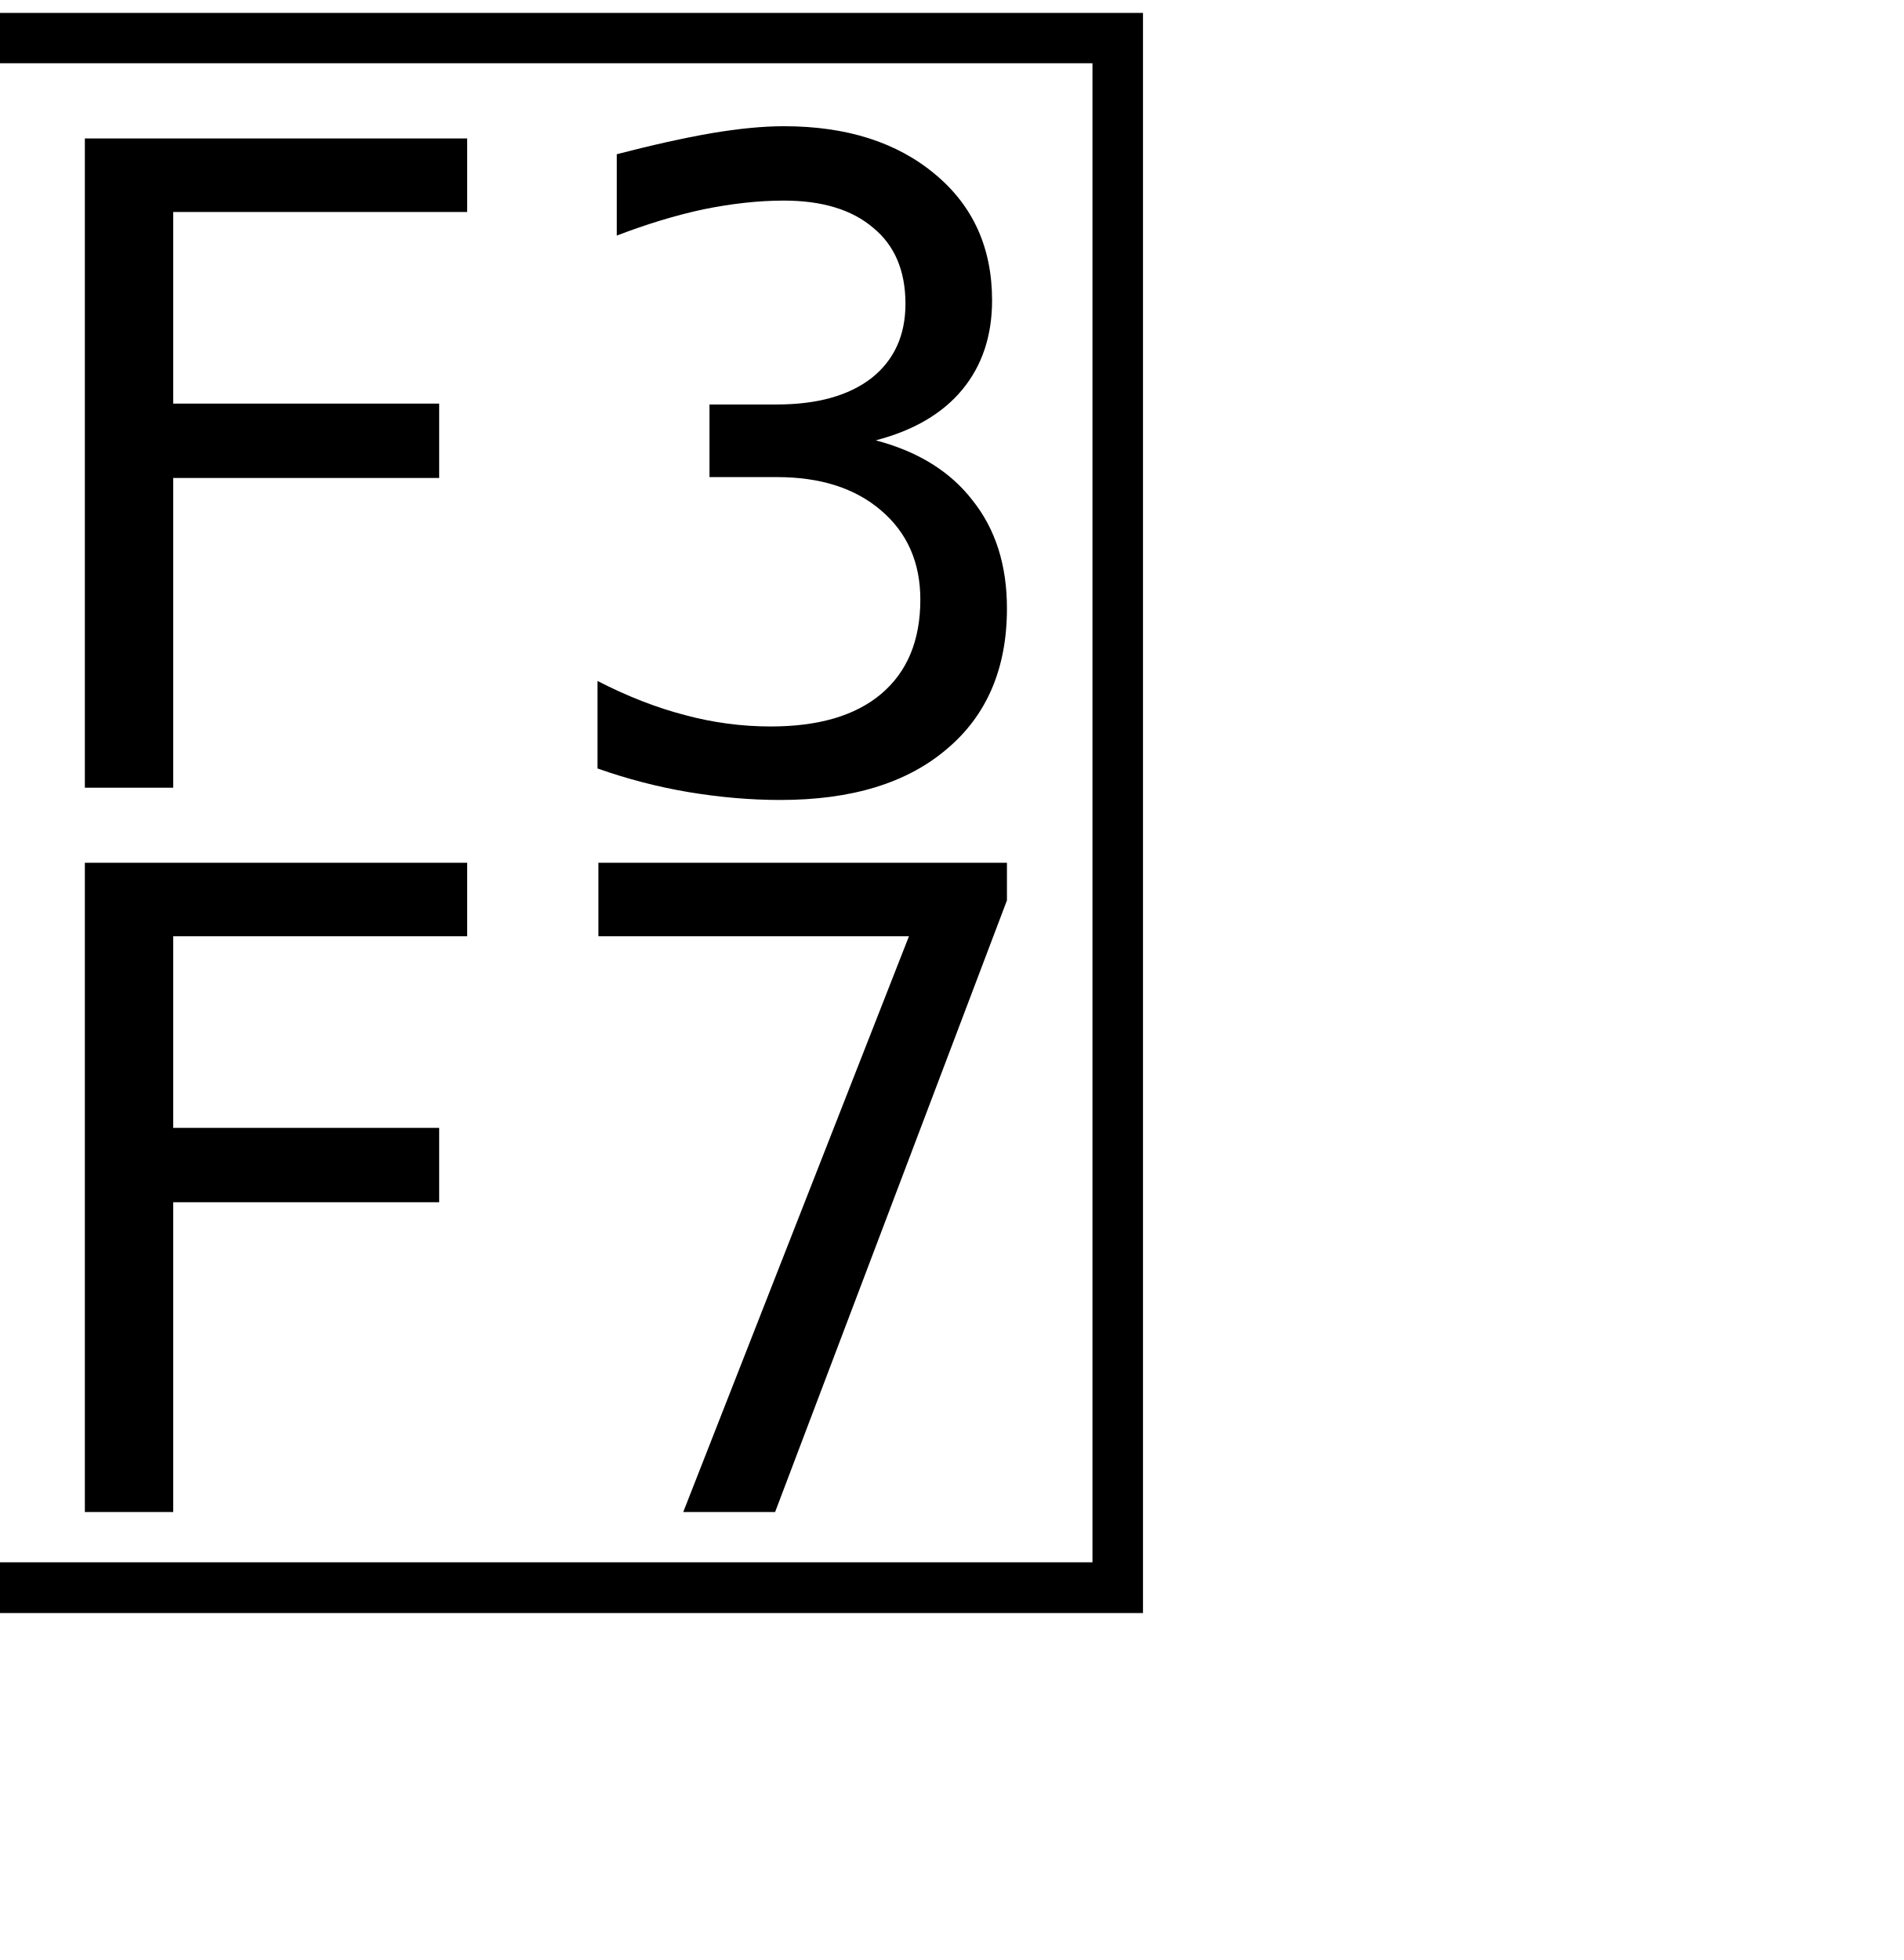
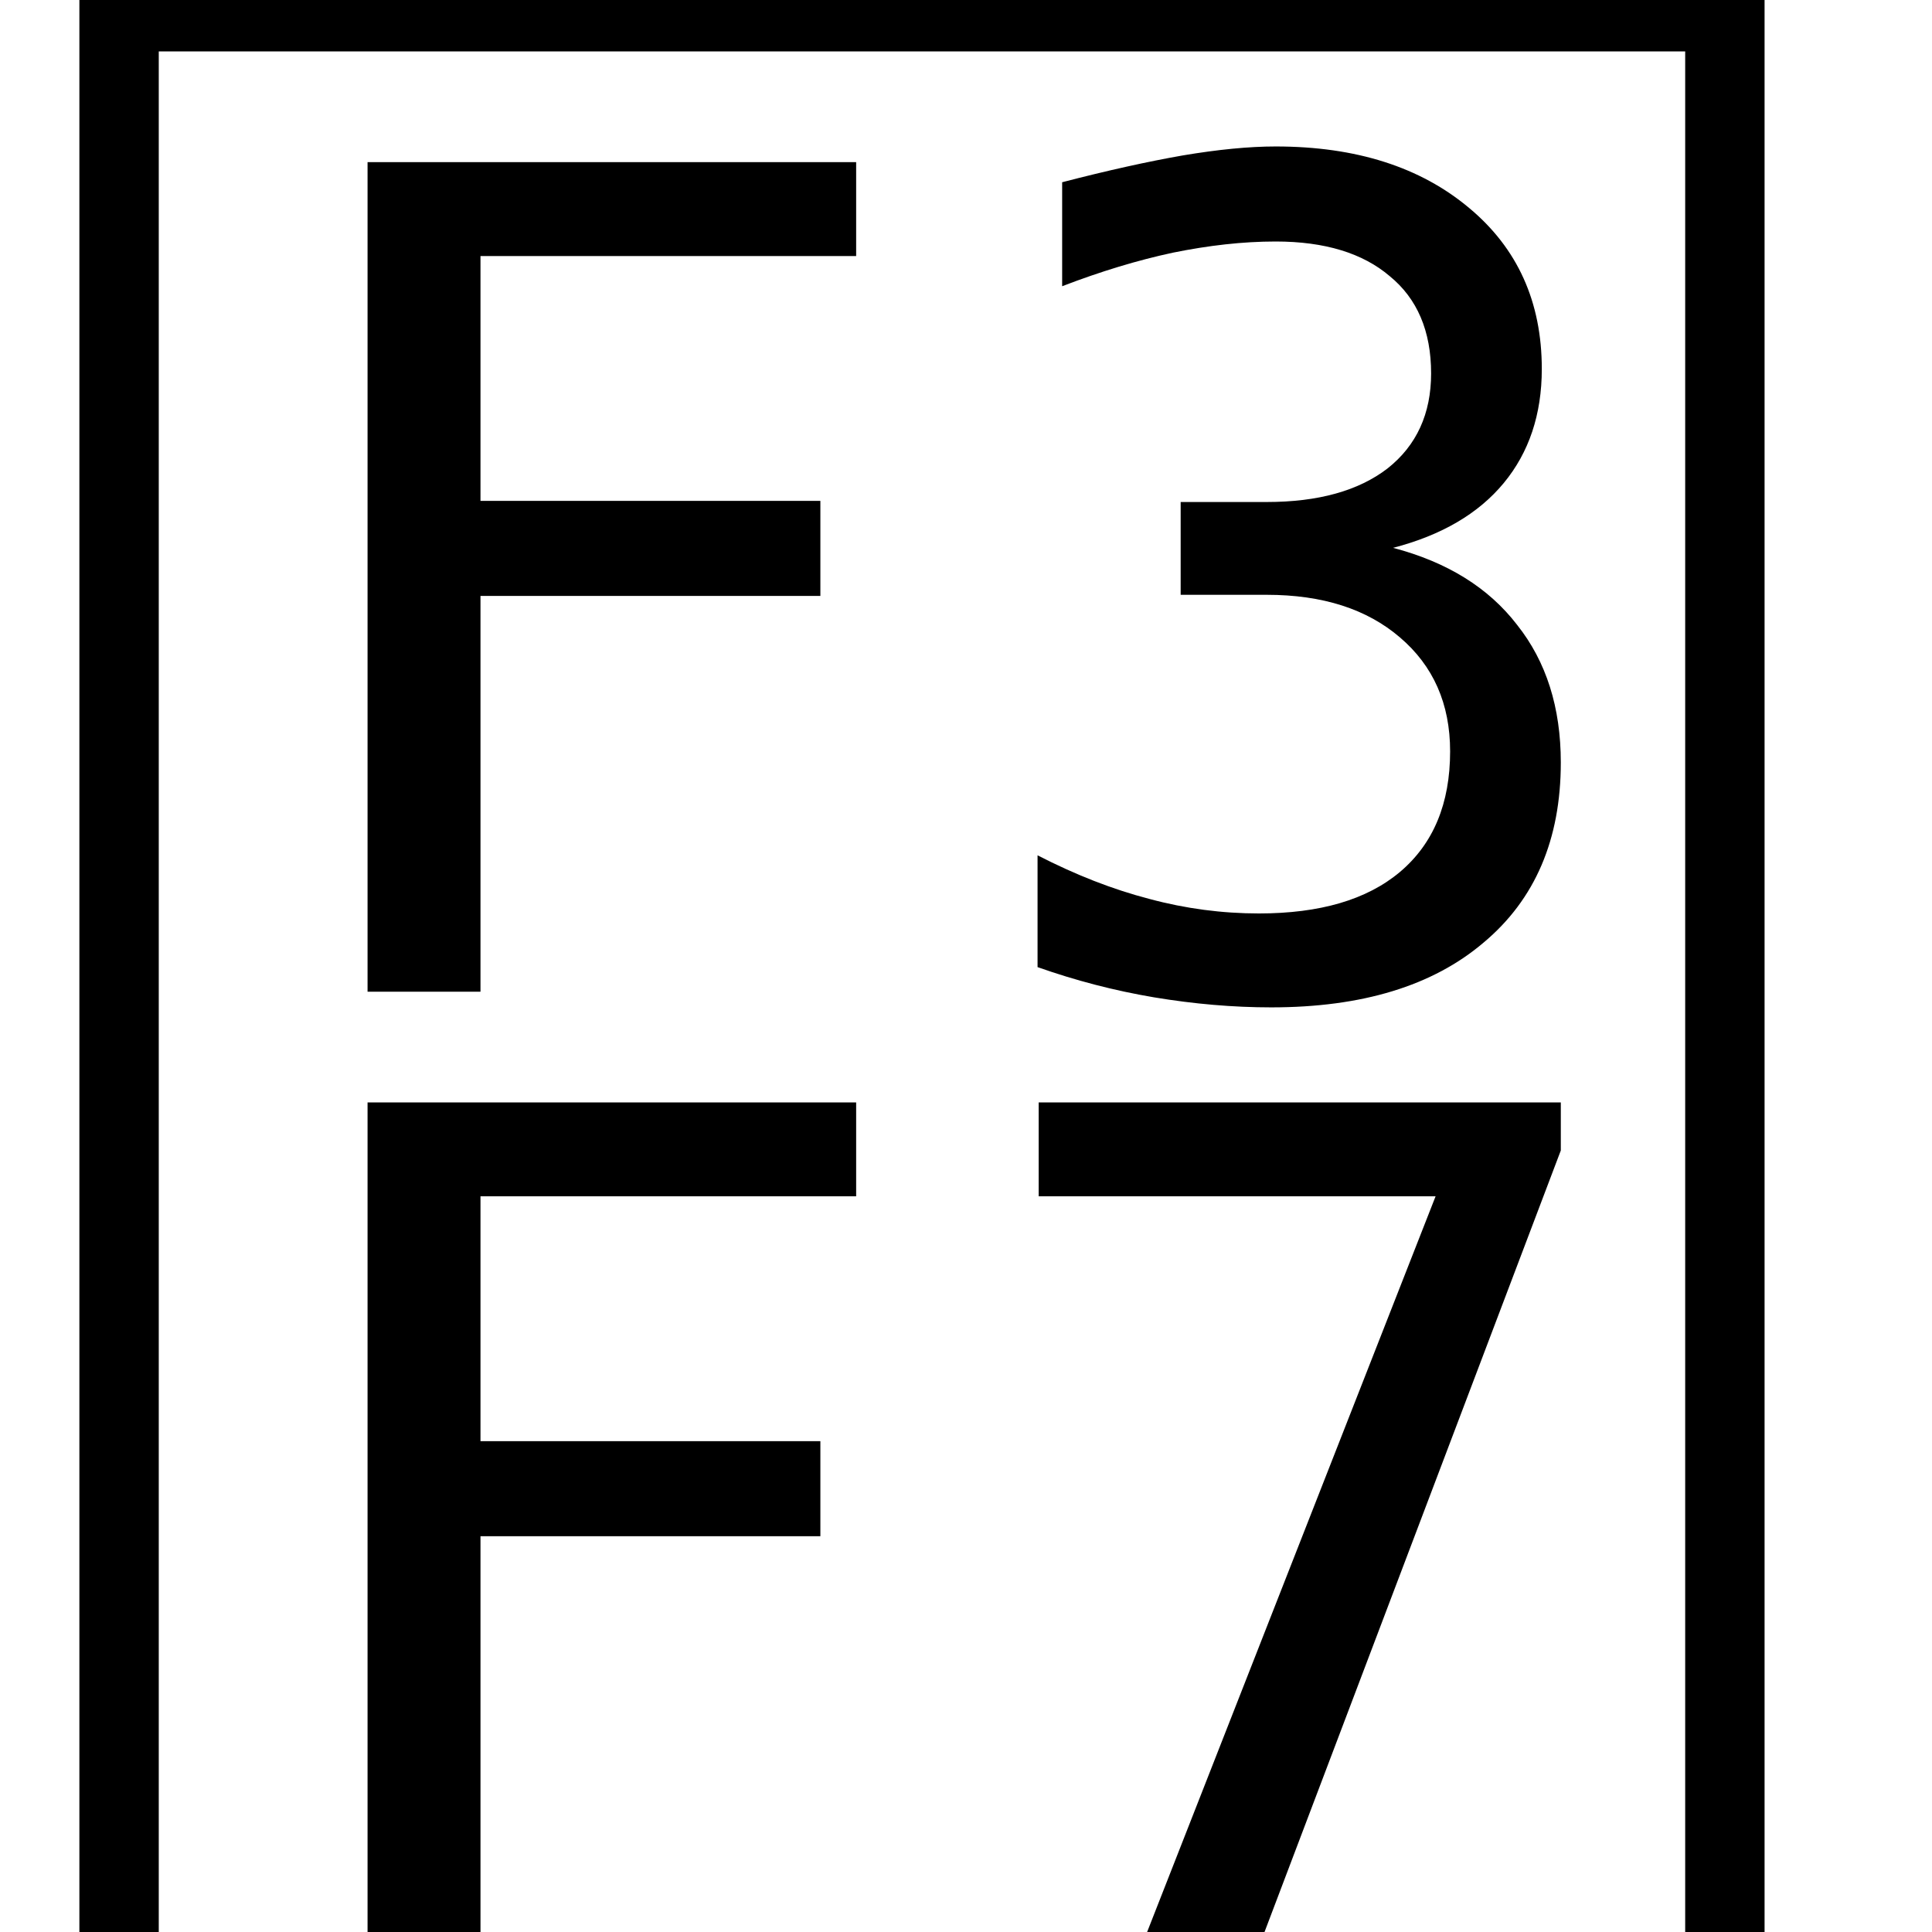
- <svg xmlns="http://www.w3.org/2000/svg" width="34px" height="35px" viewBox="0 0 34 35" version="1.1">
-   <g id="Page-1" stroke="none" stroke-width="1" fill="none" fill-rule="evenodd" font-family="LastResort, .LastResort" font-size="35" font-weight="normal">
-     <g id="Product-Detail-Page---Desc" transform="translate(-1256, -33)" fill="#000000">
+ <svg xmlns="http://www.w3.org/2000/svg" width="27px" height="27px" viewBox="0 0 27 27" version="1.1">
+   <g id="Page-1" stroke="none" stroke-width="1" fill="none" fill-rule="evenodd" font-family="Ionicons" font-size="35" font-weight="400">
+     <g id="Landing-Page" transform="translate(-1253, -35)" fill="#000000">
      <g id="Header">
        <g id="Cart" transform="translate(1253, 23)">
          <text id="">
-             <tspan x="0" y="37"></tspan>
+             <tspan x="0" y="39"></tspan>
          </text>
        </g>
      </g>
    </g>
  </g>
</svg>
